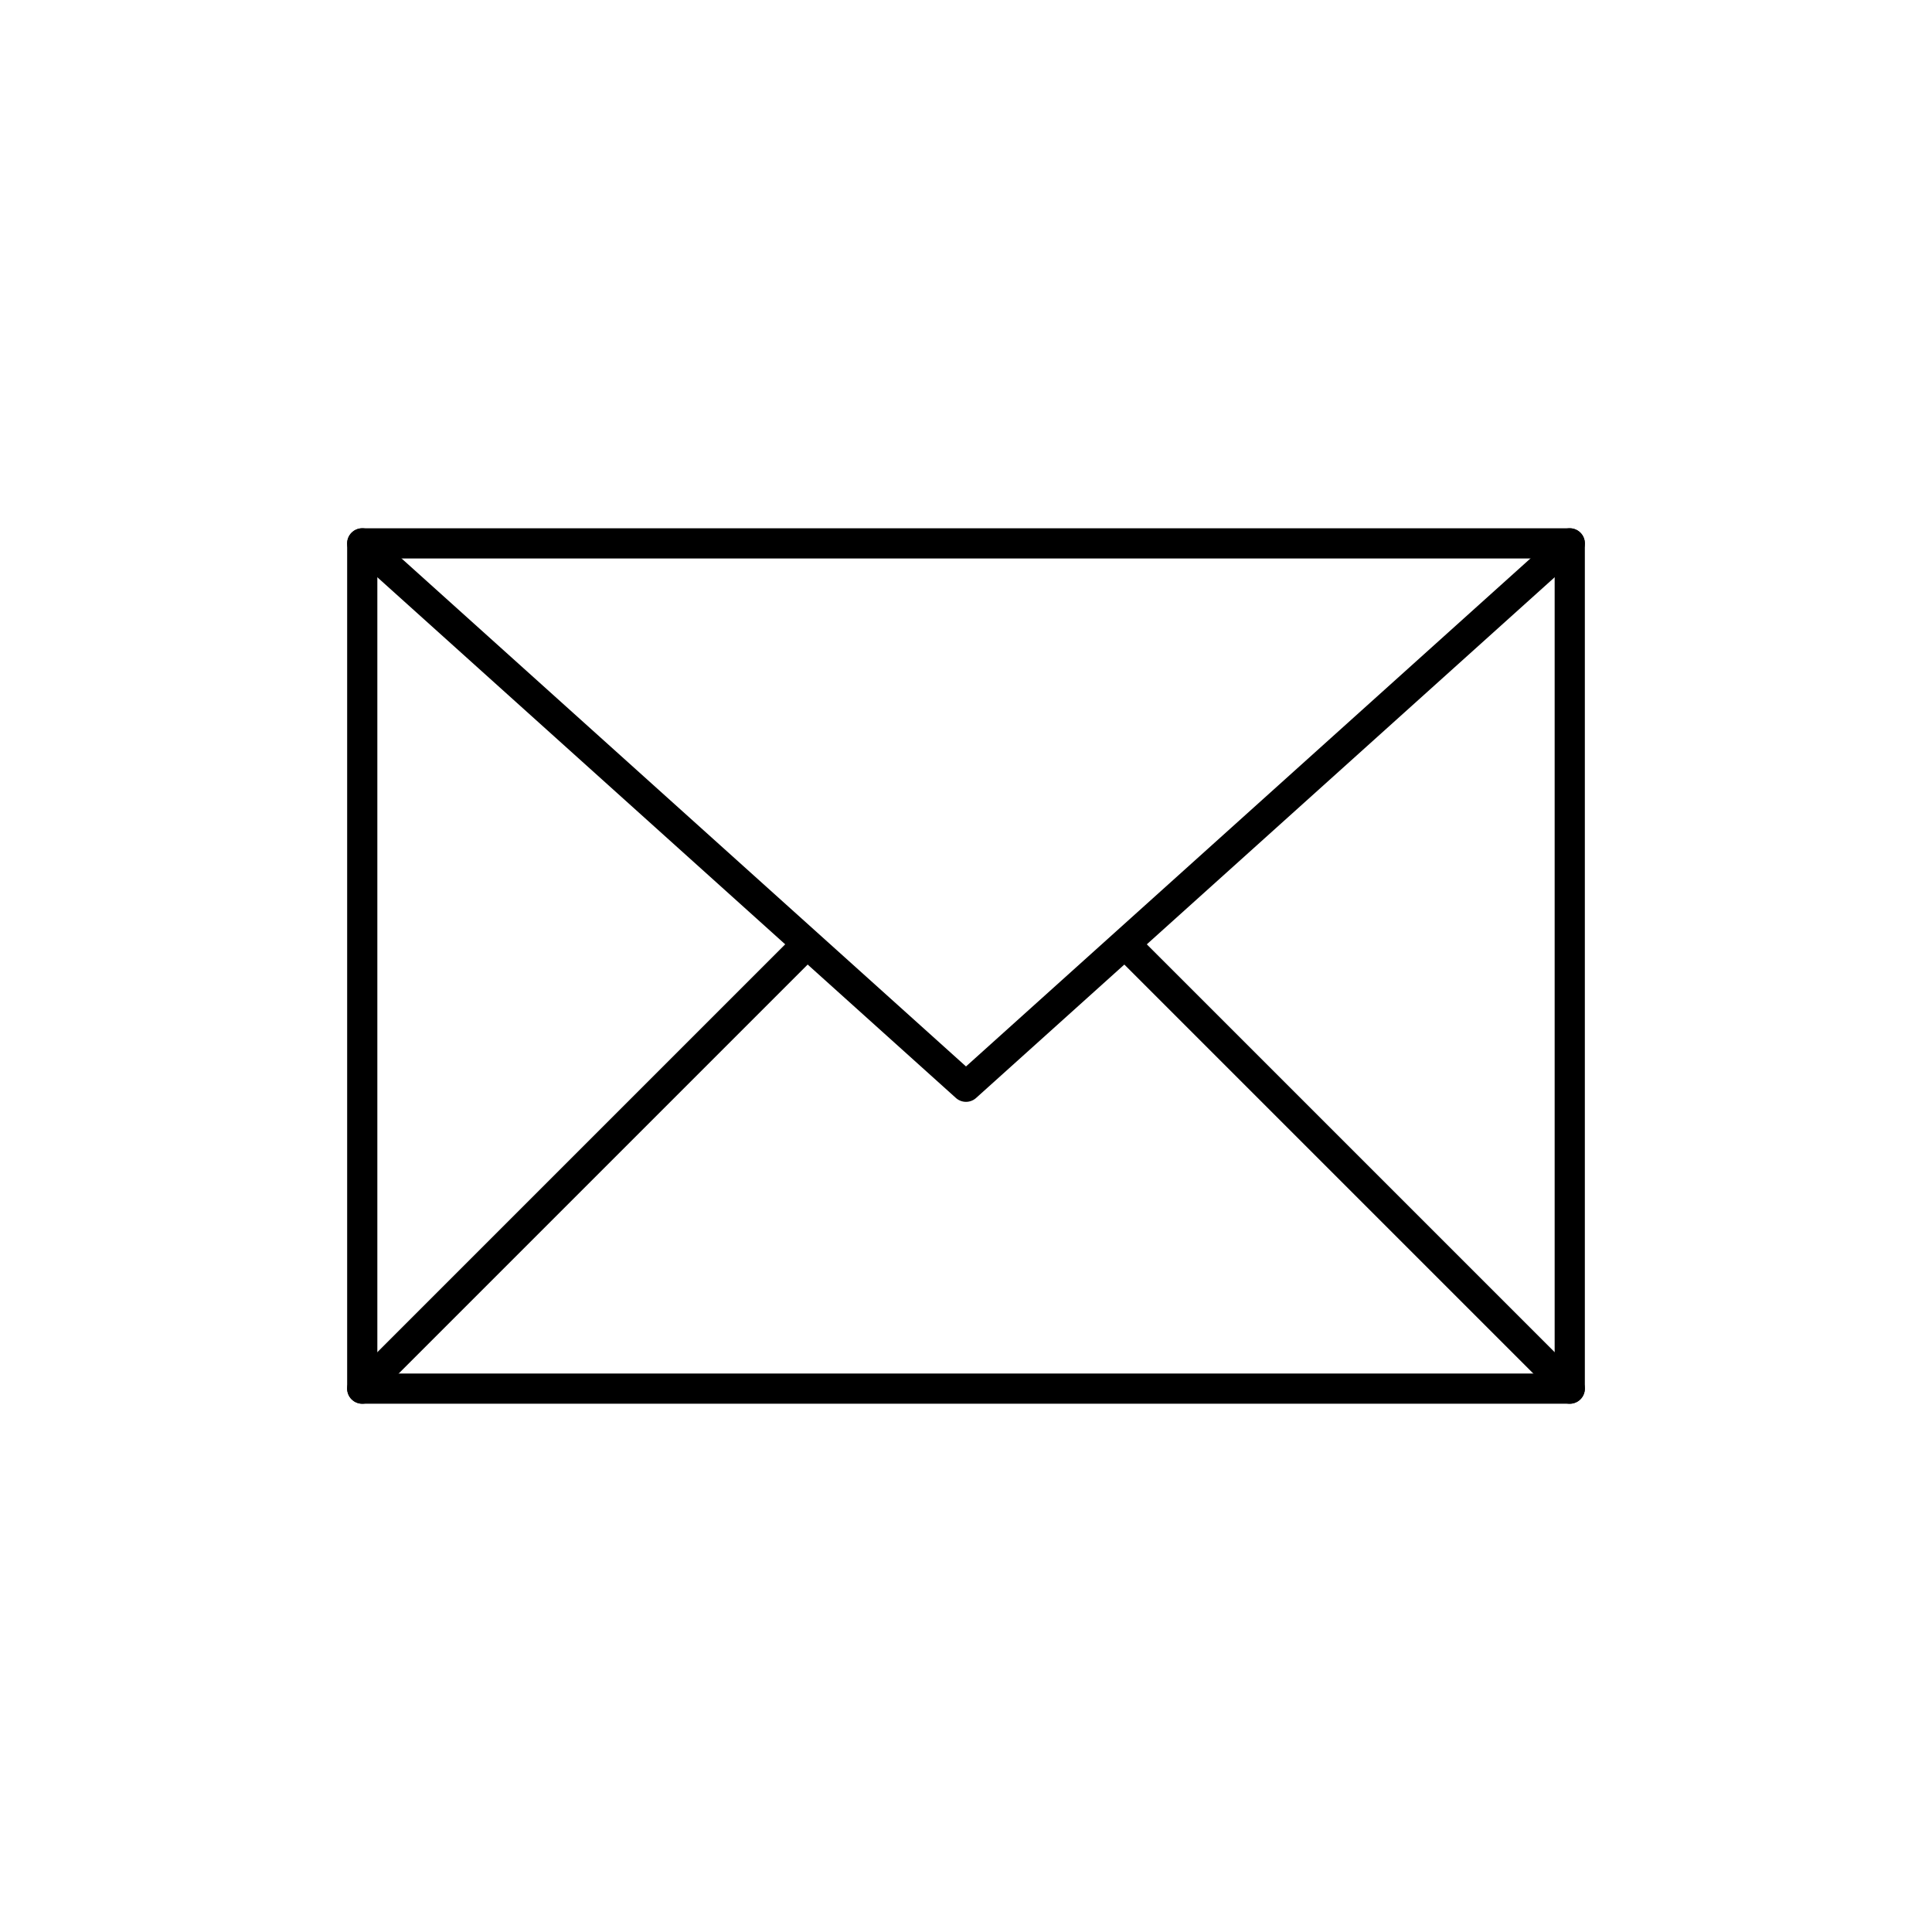
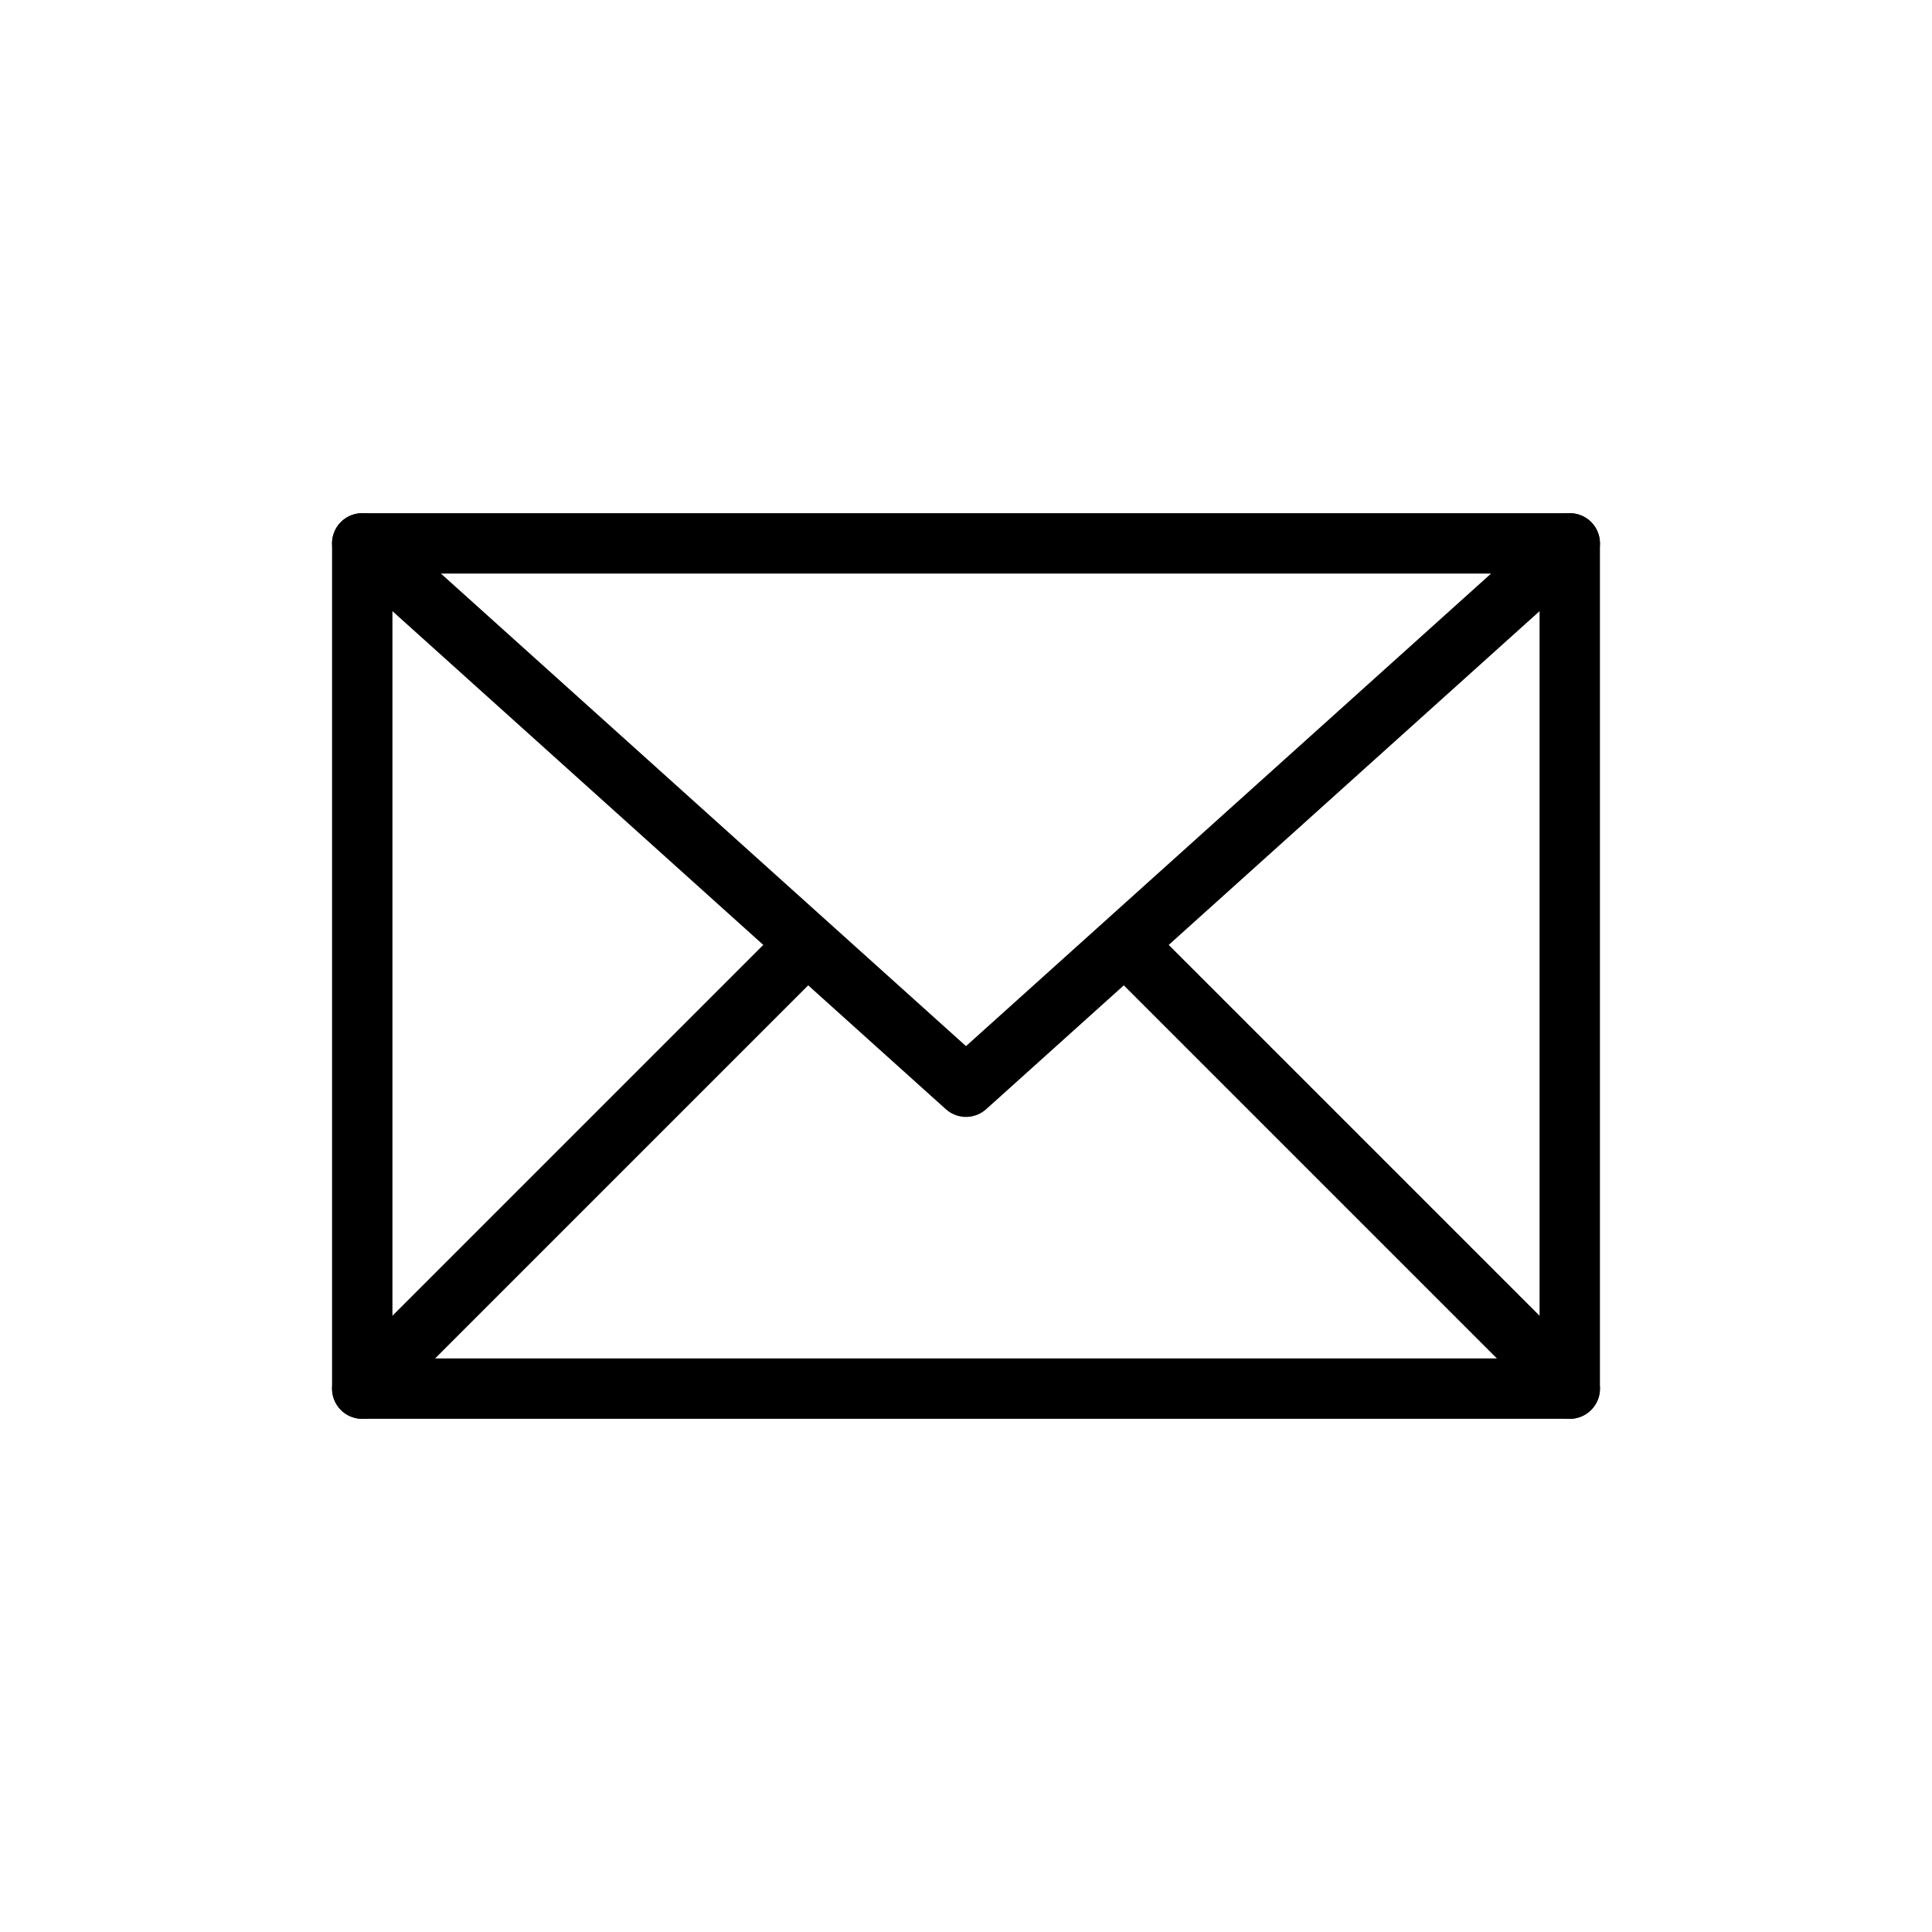
- <svg xmlns="http://www.w3.org/2000/svg" width="32" height="32" viewBox="0 0 32 32" fill="none" stroke="currentColor" stroke-width="0.5" stroke-linecap="round" stroke-linejoin="round">
+ <svg xmlns="http://www.w3.org/2000/svg" width="32" height="32" viewBox="0 0 32 32" fill="none" stroke="currentColor" stroke-width="1" stroke-linecap="round" stroke-linejoin="round">
  <rect x="6" y="9" width="20" height="14" />
  <polyline points="6,9 16,18 26,9 " />
  <line x1="6" y1="23" x2="13.3" y2="15.7" />
  <line x1="26" y1="23" x2="18.7" y2="15.7" />
</svg>
